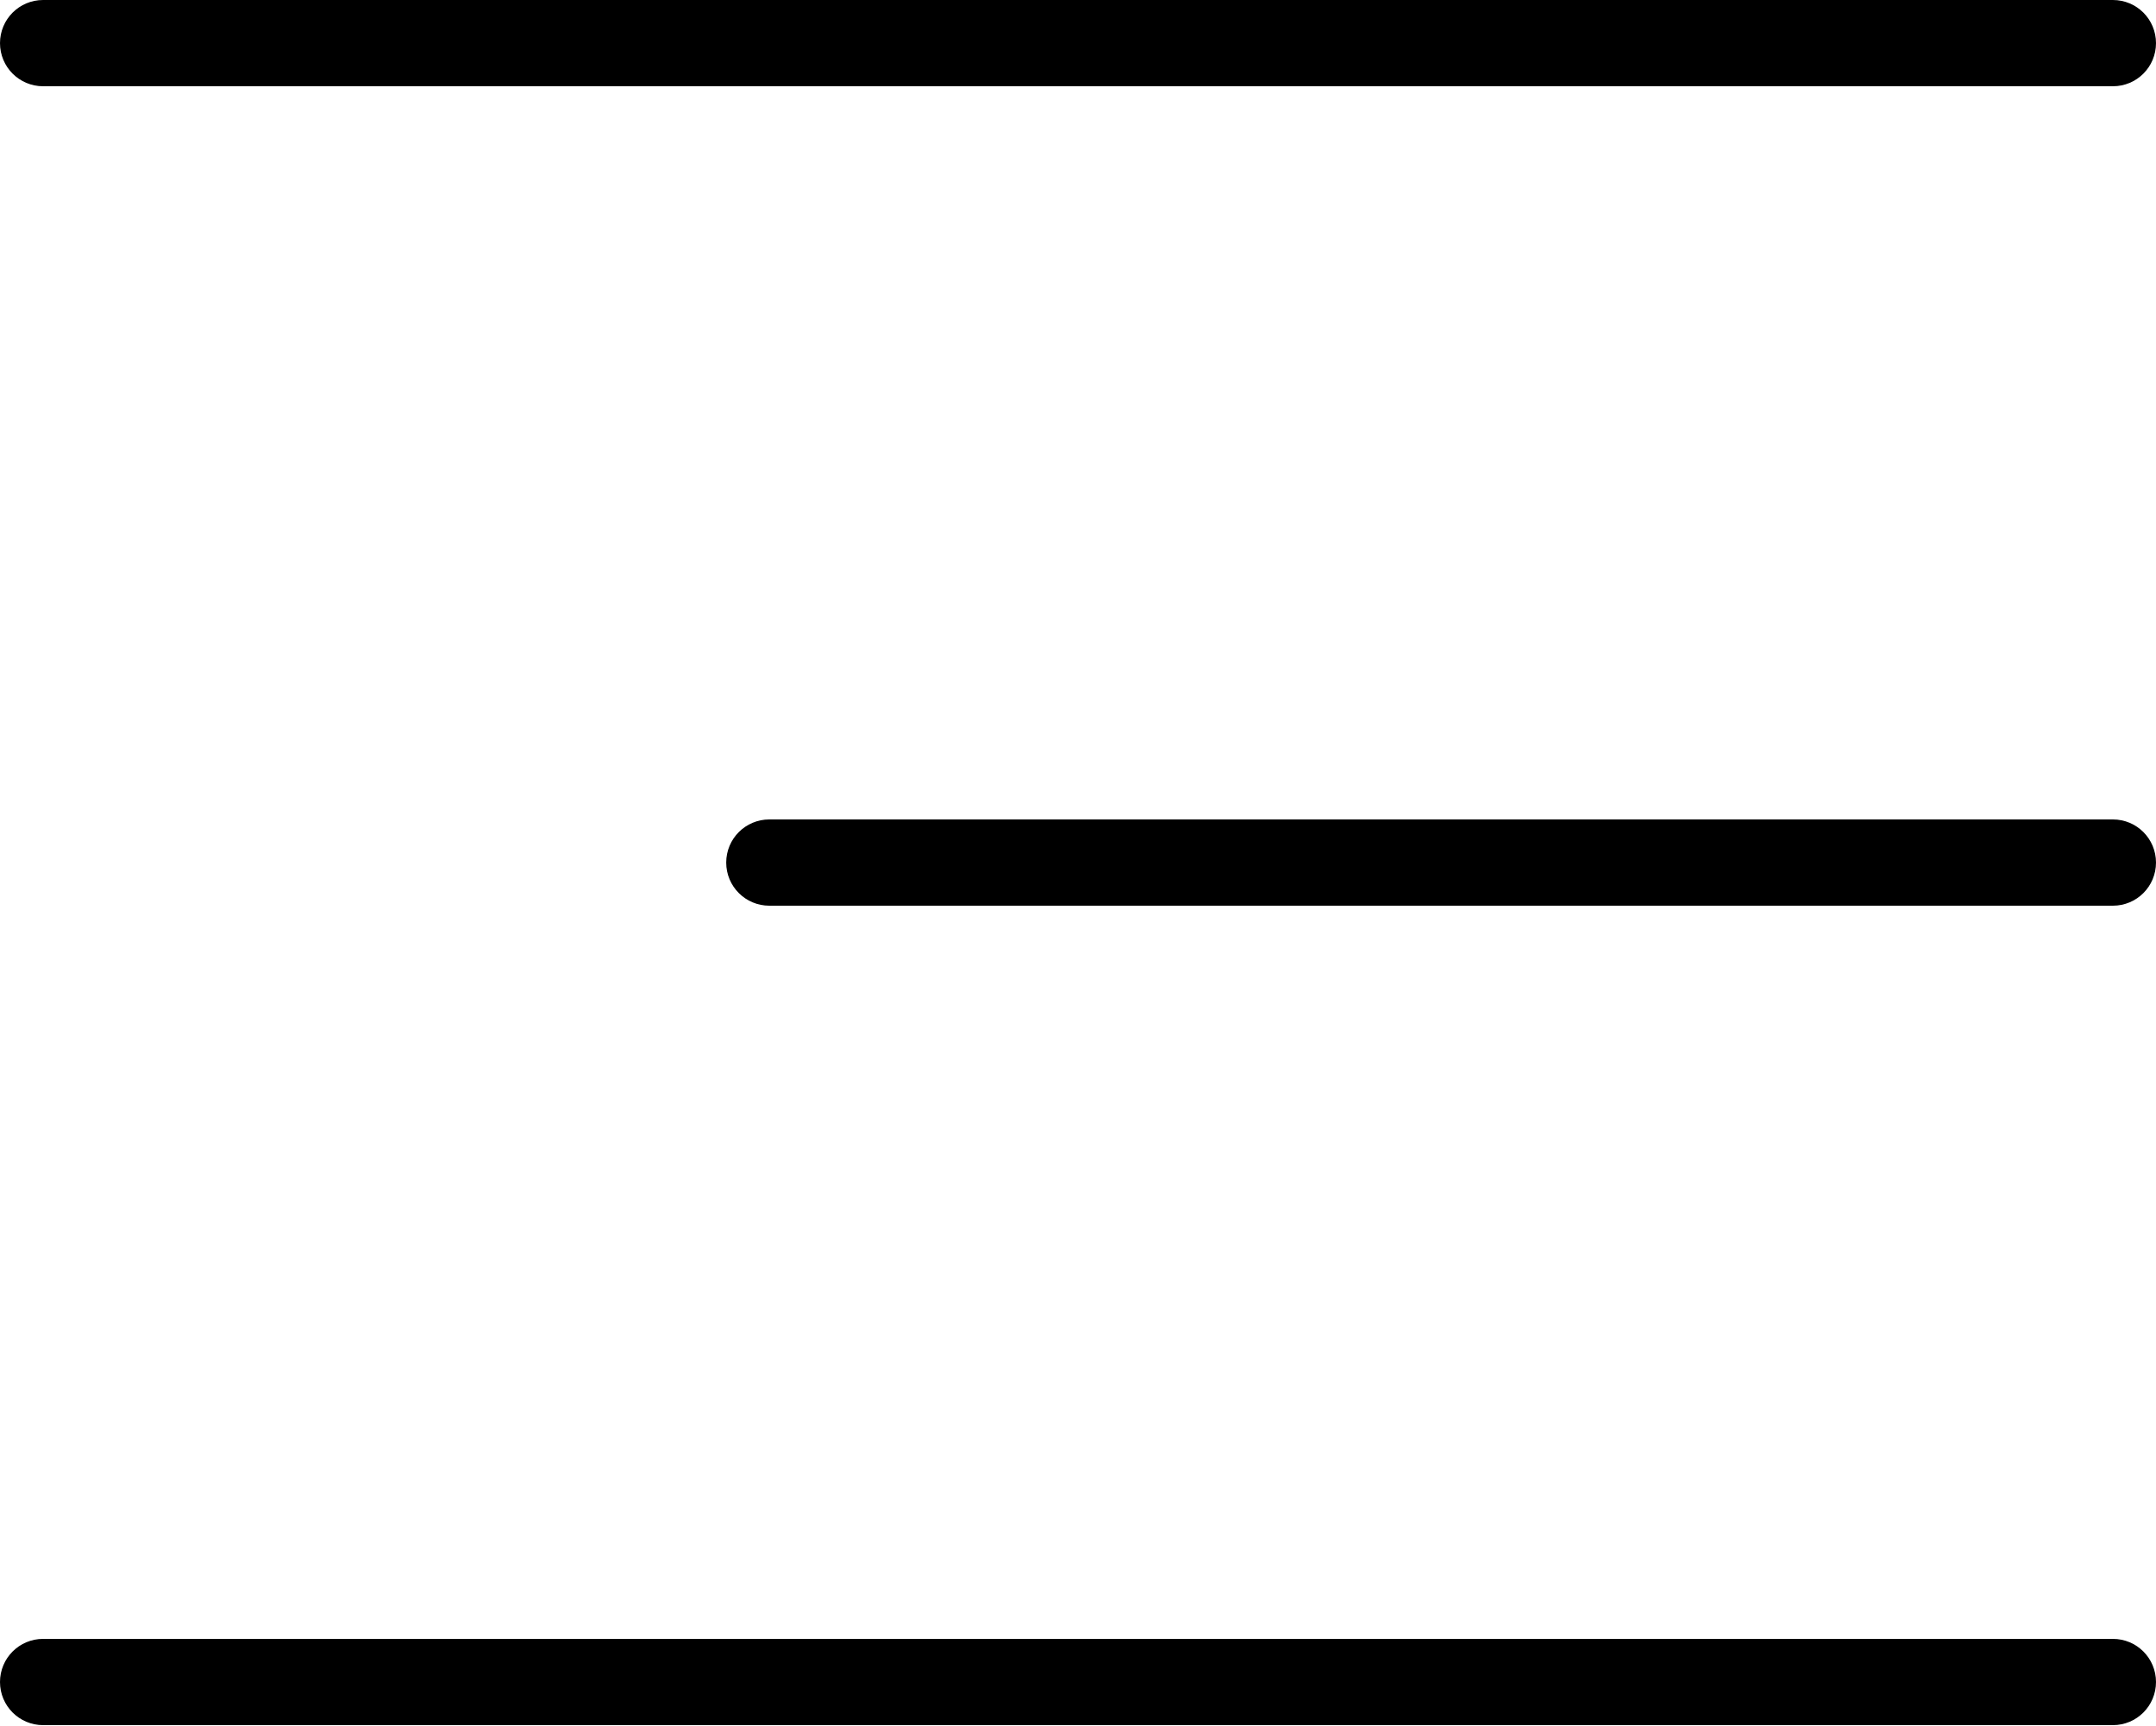
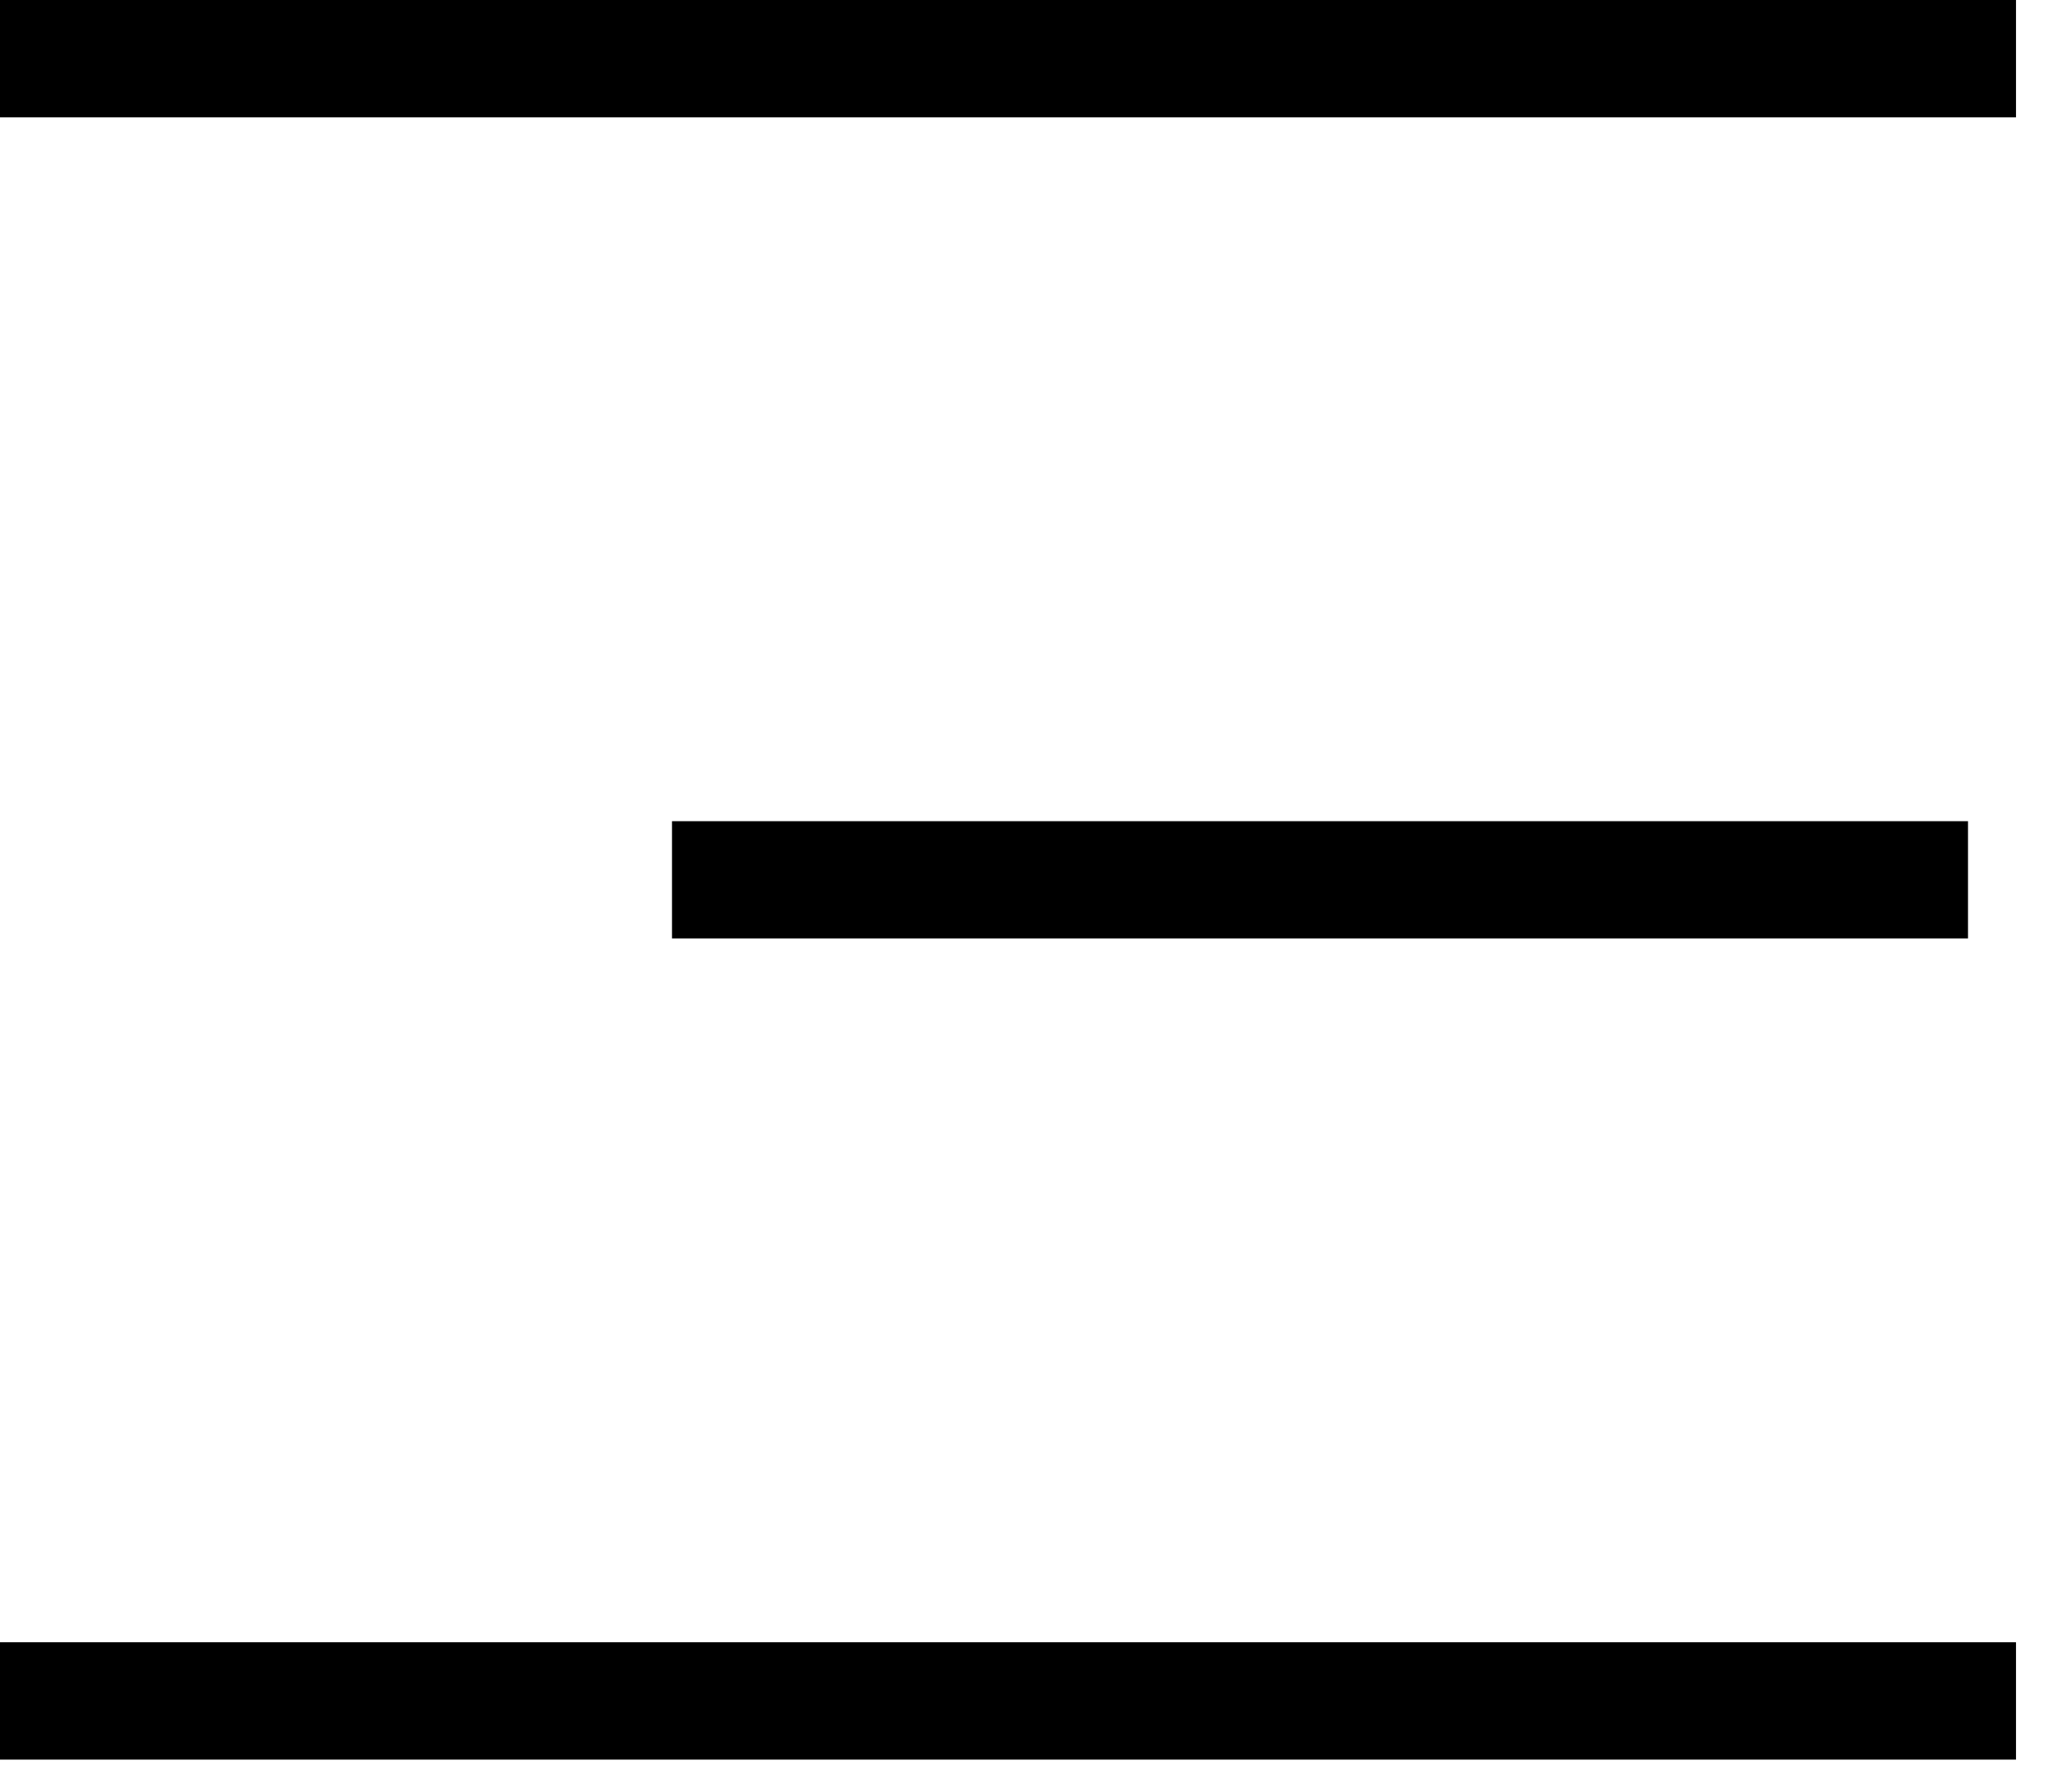
- <svg xmlns="http://www.w3.org/2000/svg" id="Layer_2" data-name="Layer 2" width="48" height="38.4" viewBox="0 0 48 38.4">
-   <g id="Layer_1-2" data-name="Layer 1">
-     <g>
-       <path d="m47.04,1.92H.96c-.531,0-.96-.429-.96-.96s.429-.96.96-.96h46.08c.531,0,.96.429.96.96s-.429.96-.96.96Z" />
-       <path d="m47.04,20.16h-29.912c-.531,0-.96-.429-.96-.96s.429-.96.96-.96h29.912c.531,0,.96.429.96.96s-.429.96-.96.96Z" />
-       <path d="m47.04,38.4H.96c-.531,0-.96-.429-.96-.96s.429-.96.96-.96h46.08c.531,0,.96.429.96.96s-.429.96-.96.96Z" />
-     </g>
-   </g>
+ <svg xmlns="http://www.w3.org/2000/svg" width="16" height="14" viewBox="0 0 16 14" fill="none">
+   <path d="M0 0H15.75V0.917H7.875H0V0ZM5.25 6.417H10.5H15.375V7.333H10.5H5.25V6.417ZM0 12.833H15.75V13.75H0V12.833Z" fill="black" />
</svg>
